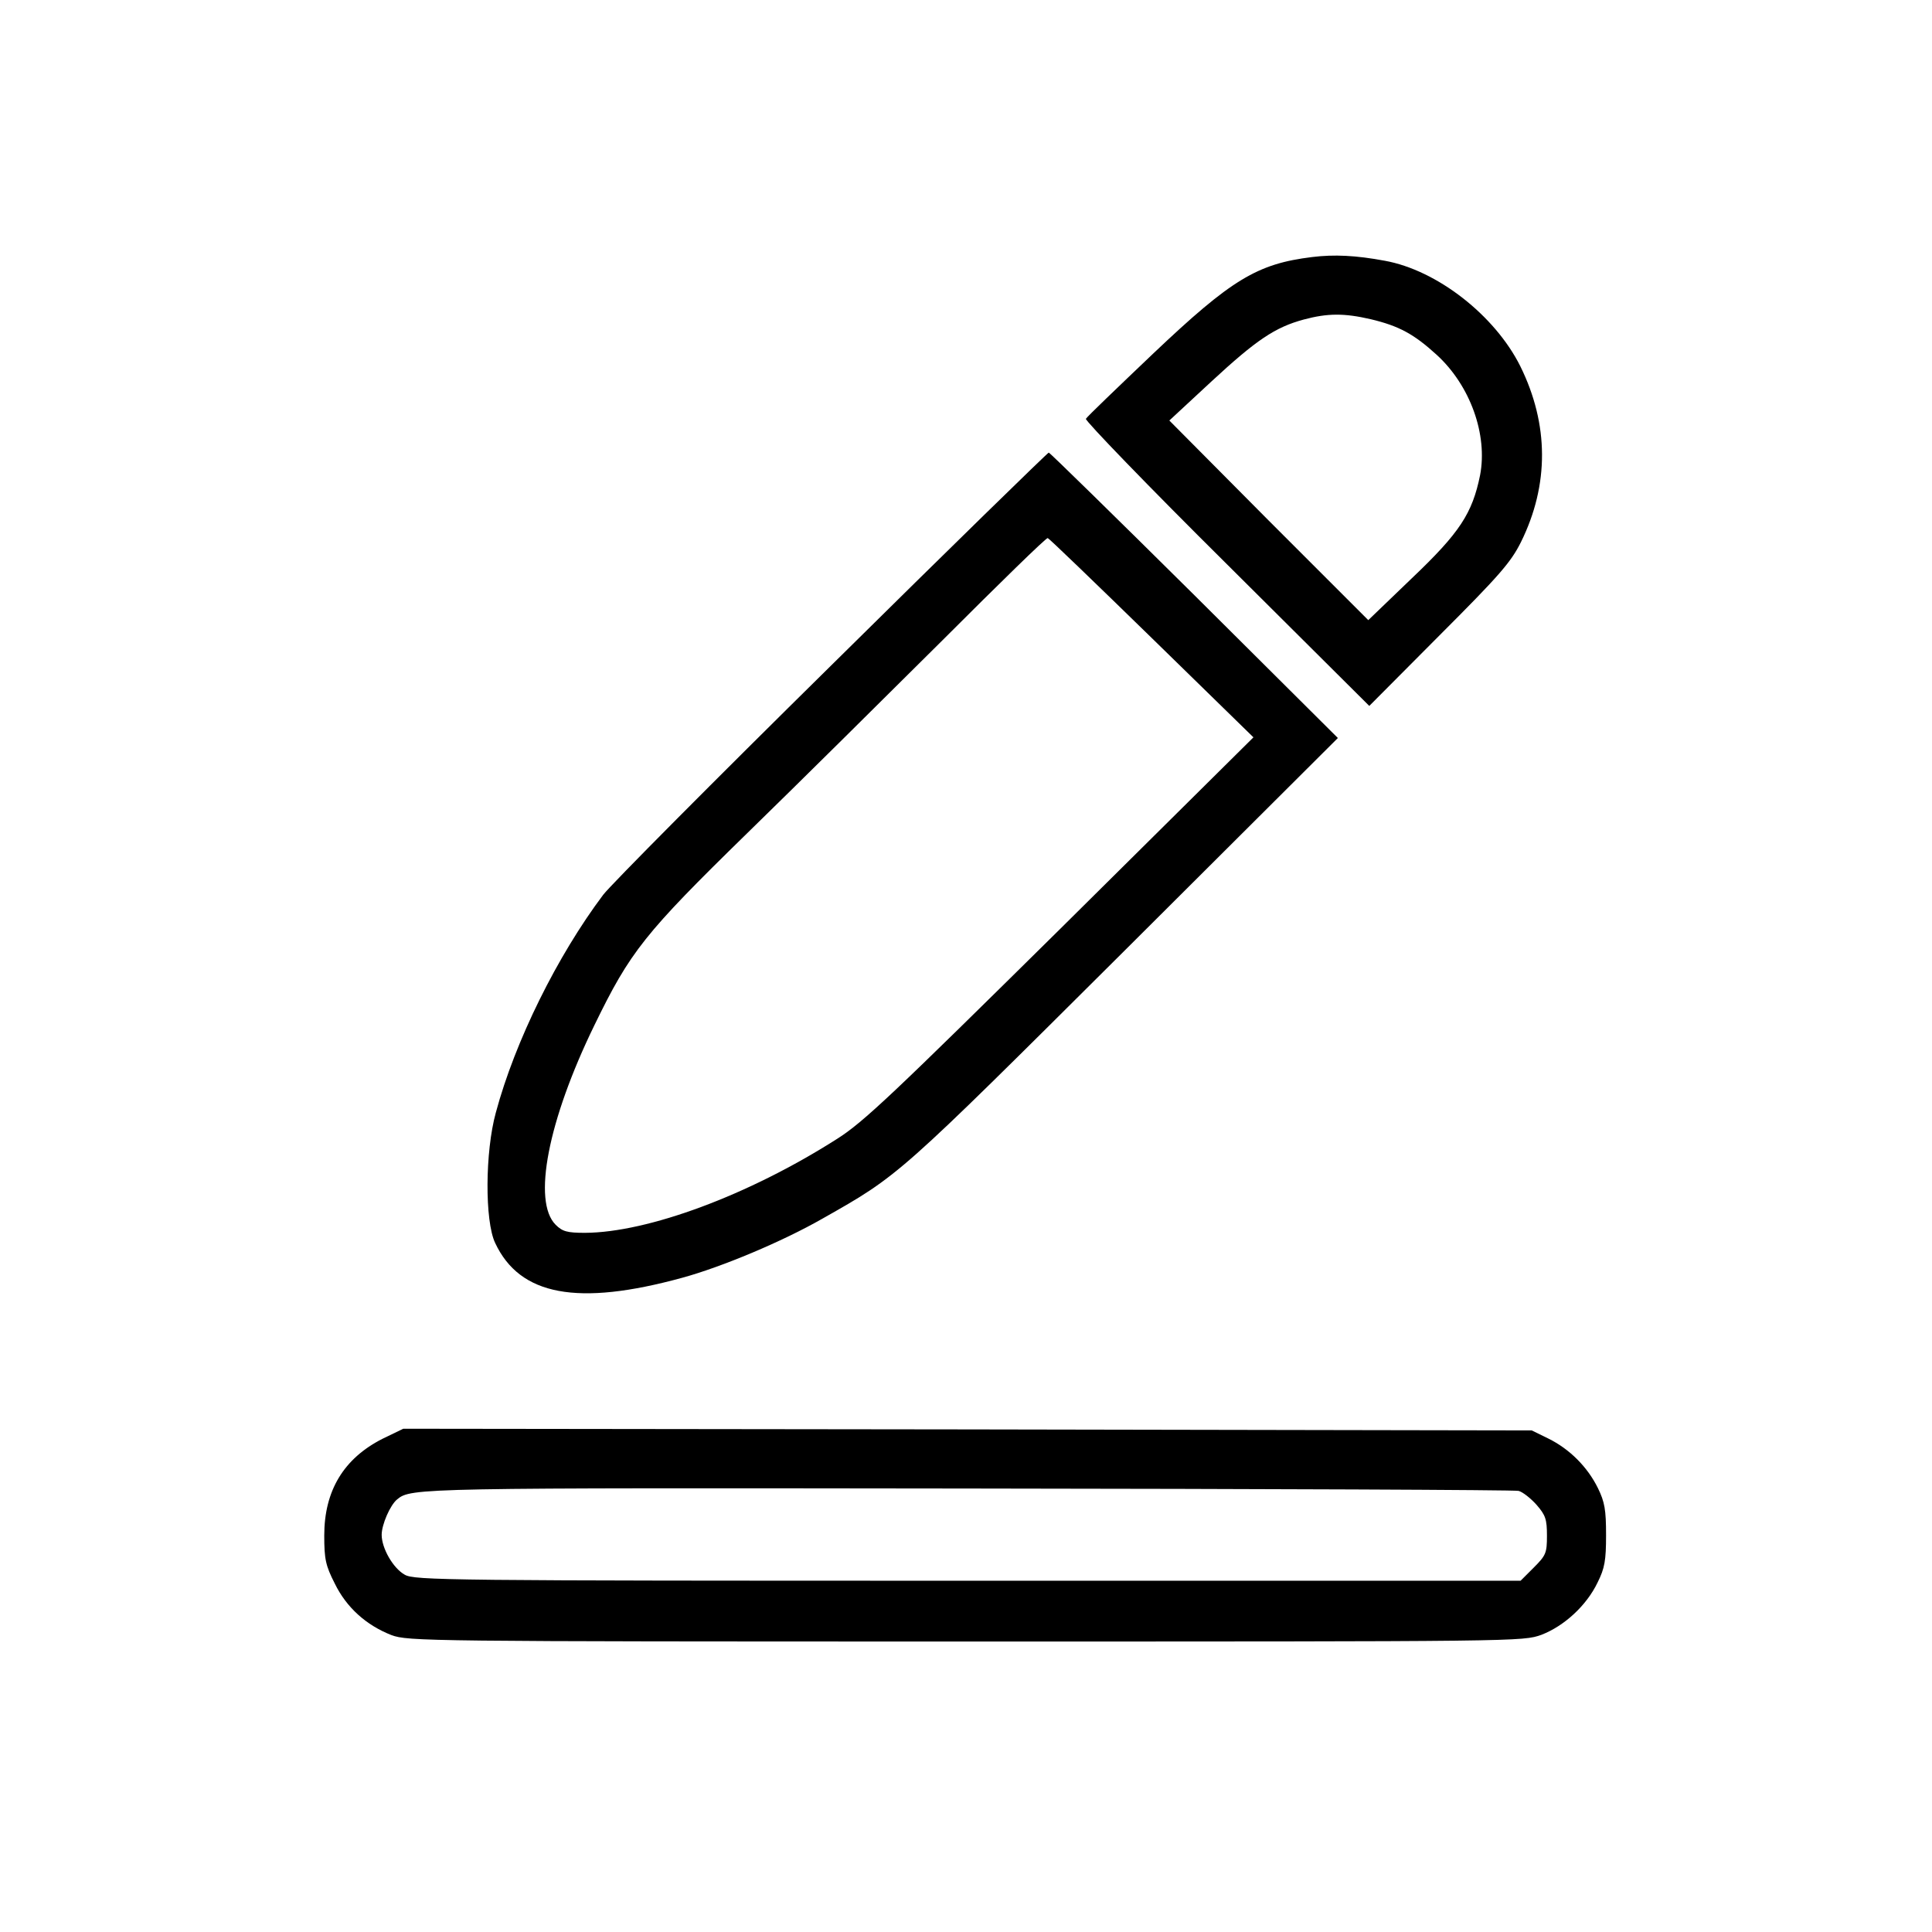
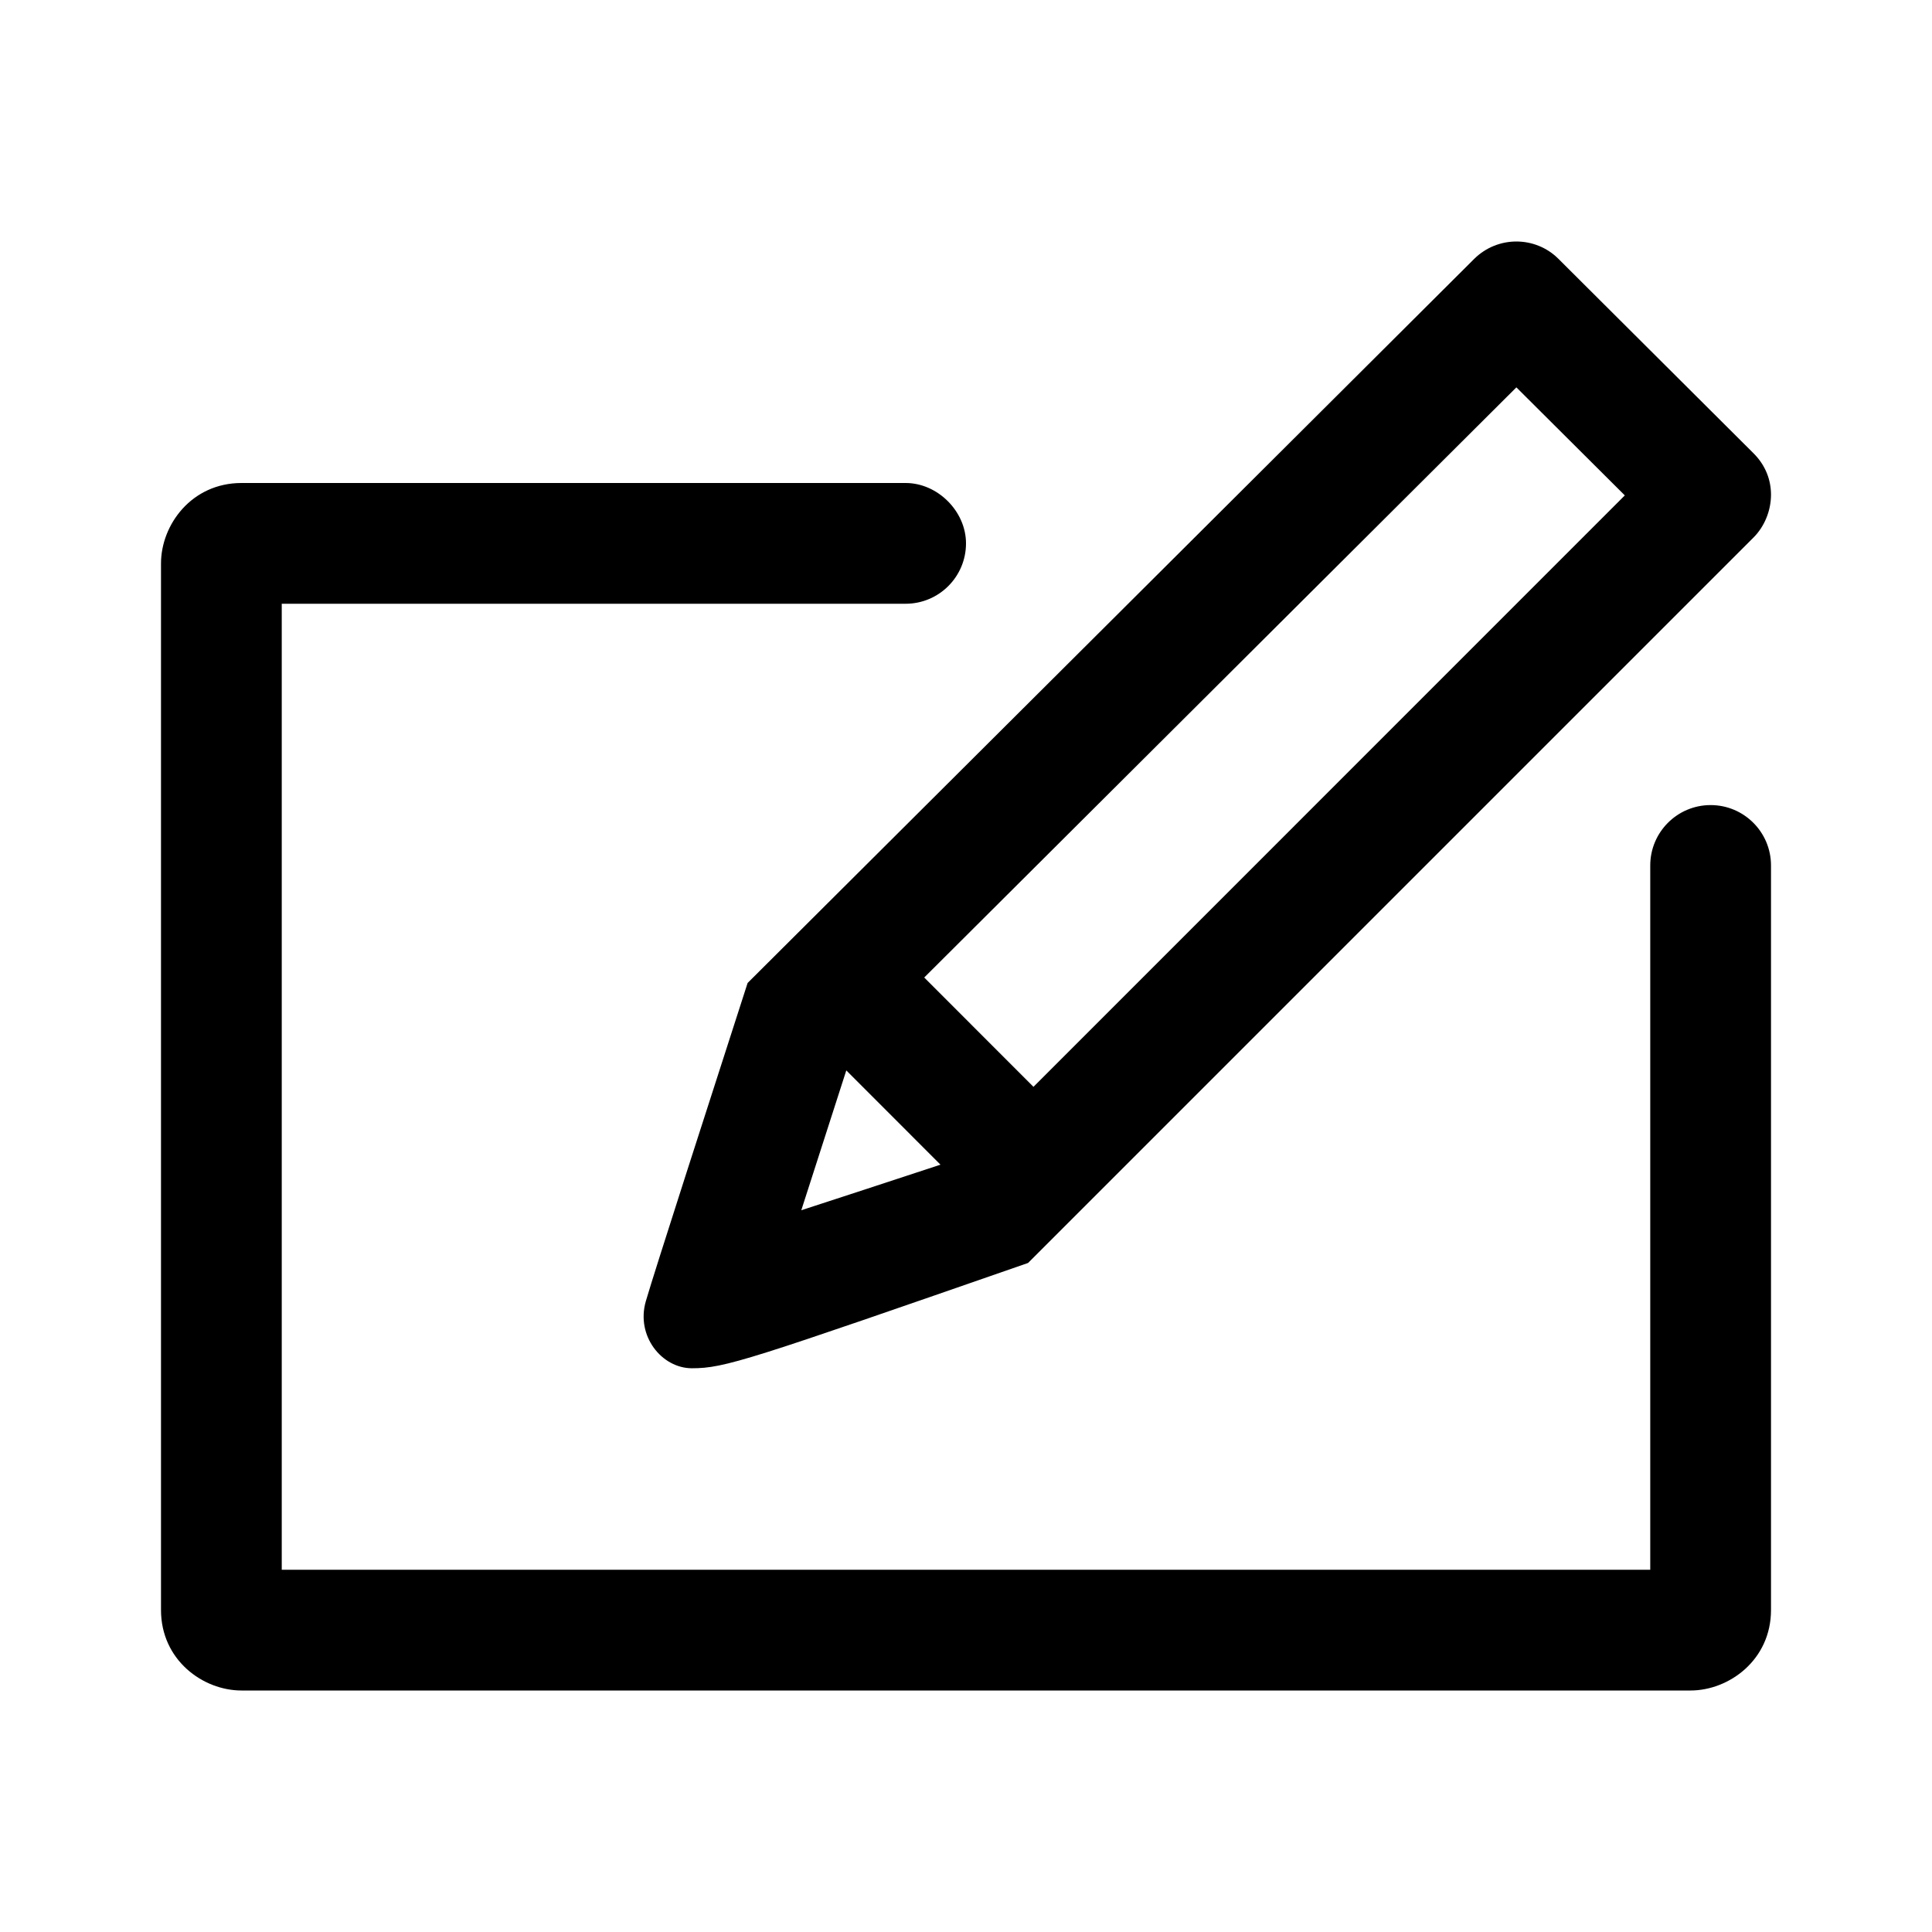
- <svg xmlns="http://www.w3.org/2000/svg" version="1.0" width="800" height="800" viewBox="158 105 456 572" preserveAspectRatio="xMidYMid meet">
-   <g transform="translate(0,800) scale(0.1,-0.1)" fill="#000" stroke="none">
-     <path d="M4885 6189 c-163 -20 -239 -66 -471 -286 -106 -101 -196 -187 -199 -193 -3 -5 184 -199 417 -430 l422 -420 207 208 c178 178 212 217 242 277 84 170 83 349 -2 521 -75 150 -246 284 -401 312 -86 16 -150 19 -215 11z m173 -184 c84 -20 128 -44 195 -105 100 -91 152 -237 129 -357 -23 -113 -60 -170 -202 -305 l-129 -124 -295 295 -294 296 124 115 c134 124 189 161 274 184 71 19 120 19 198 1z" />
-     <path d="M3464 4983 c-350 -345 -655 -652 -678 -682 -136 -181 -261 -433 -318 -645 -32 -116 -33 -321 -2 -386 73 -156 244 -188 554 -103 117 32 296 107 415 175 228 129 221 123 893 792 l633 631 -425 423 c-234 232 -428 422 -431 422 -3 0 -292 -282 -641 -627z m946 78 l301 -294 -571 -566 c-494 -488 -584 -574 -662 -623 -262 -167 -560 -277 -746 -278 -53 0 -67 4 -87 24 -69 69 -23 308 115 591 106 218 148 271 451 567 151 147 411 405 579 572 168 168 308 305 312 303 4 -1 142 -134 308 -296z" />
-     <path d="M2132 2690 c-114 -58 -172 -153 -172 -286 0 -70 4 -89 31 -142 35 -72 94 -124 168 -153 49 -18 100 -19 1700 -19 1647 0 1649 0 1705 20 67 26 133 86 166 155 21 42 25 65 25 140 0 75 -4 98 -24 139 -31 63 -84 116 -147 147 l-49 24 -1671 3 -1670 2 -62 -30z m3364 -154 c12 -3 36 -22 53 -41 27 -31 31 -43 31 -92 0 -51 -3 -58 -39 -94 l-39 -39 -1637 0 c-1541 0 -1639 1 -1667 18 -34 19 -68 78 -68 118 0 30 25 88 46 105 41 34 64 34 1689 32 885 -1 1619 -4 1631 -7z" />
-   </g>
+ <svg xmlns="http://www.w3.org/2000/svg" clip-rule="evenodd" fill-rule="evenodd" stroke-linejoin="round" stroke-miterlimit="2" viewBox="0 0 24 24">
+   <path d="m11.25 6c.398 0 .75.352.75.75 0 .414-.336.75-.75.75-1.505 0-7.75 0-7.75 0v12h17v-8.749c0-.414.336-.75.75-.75s.75.336.75.75v9.249c0 .621-.522 1-1 1h-18c-.48 0-1-.379-1-1v-13c0-.481.38-1 1-1zm1.521 9.689 9.012-9.012c.133-.133.217-.329.217-.532 0-.179-.065-.363-.218-.515l-2.423-2.415c-.143-.143-.333-.215-.522-.215s-.378.072-.523.215l-9.027 8.996c-.442 1.371-1.158 3.586-1.264 3.952-.126.433.198.834.572.834.41 0 .696-.099 4.176-1.308zm-2.258-2.392 1.17 1.171c-.704.232-1.274.418-1.729.566zm.968-1.154 7.356-7.331 1.347 1.342-7.346 7.347z" fill-rule="nonzero" />
</svg>
